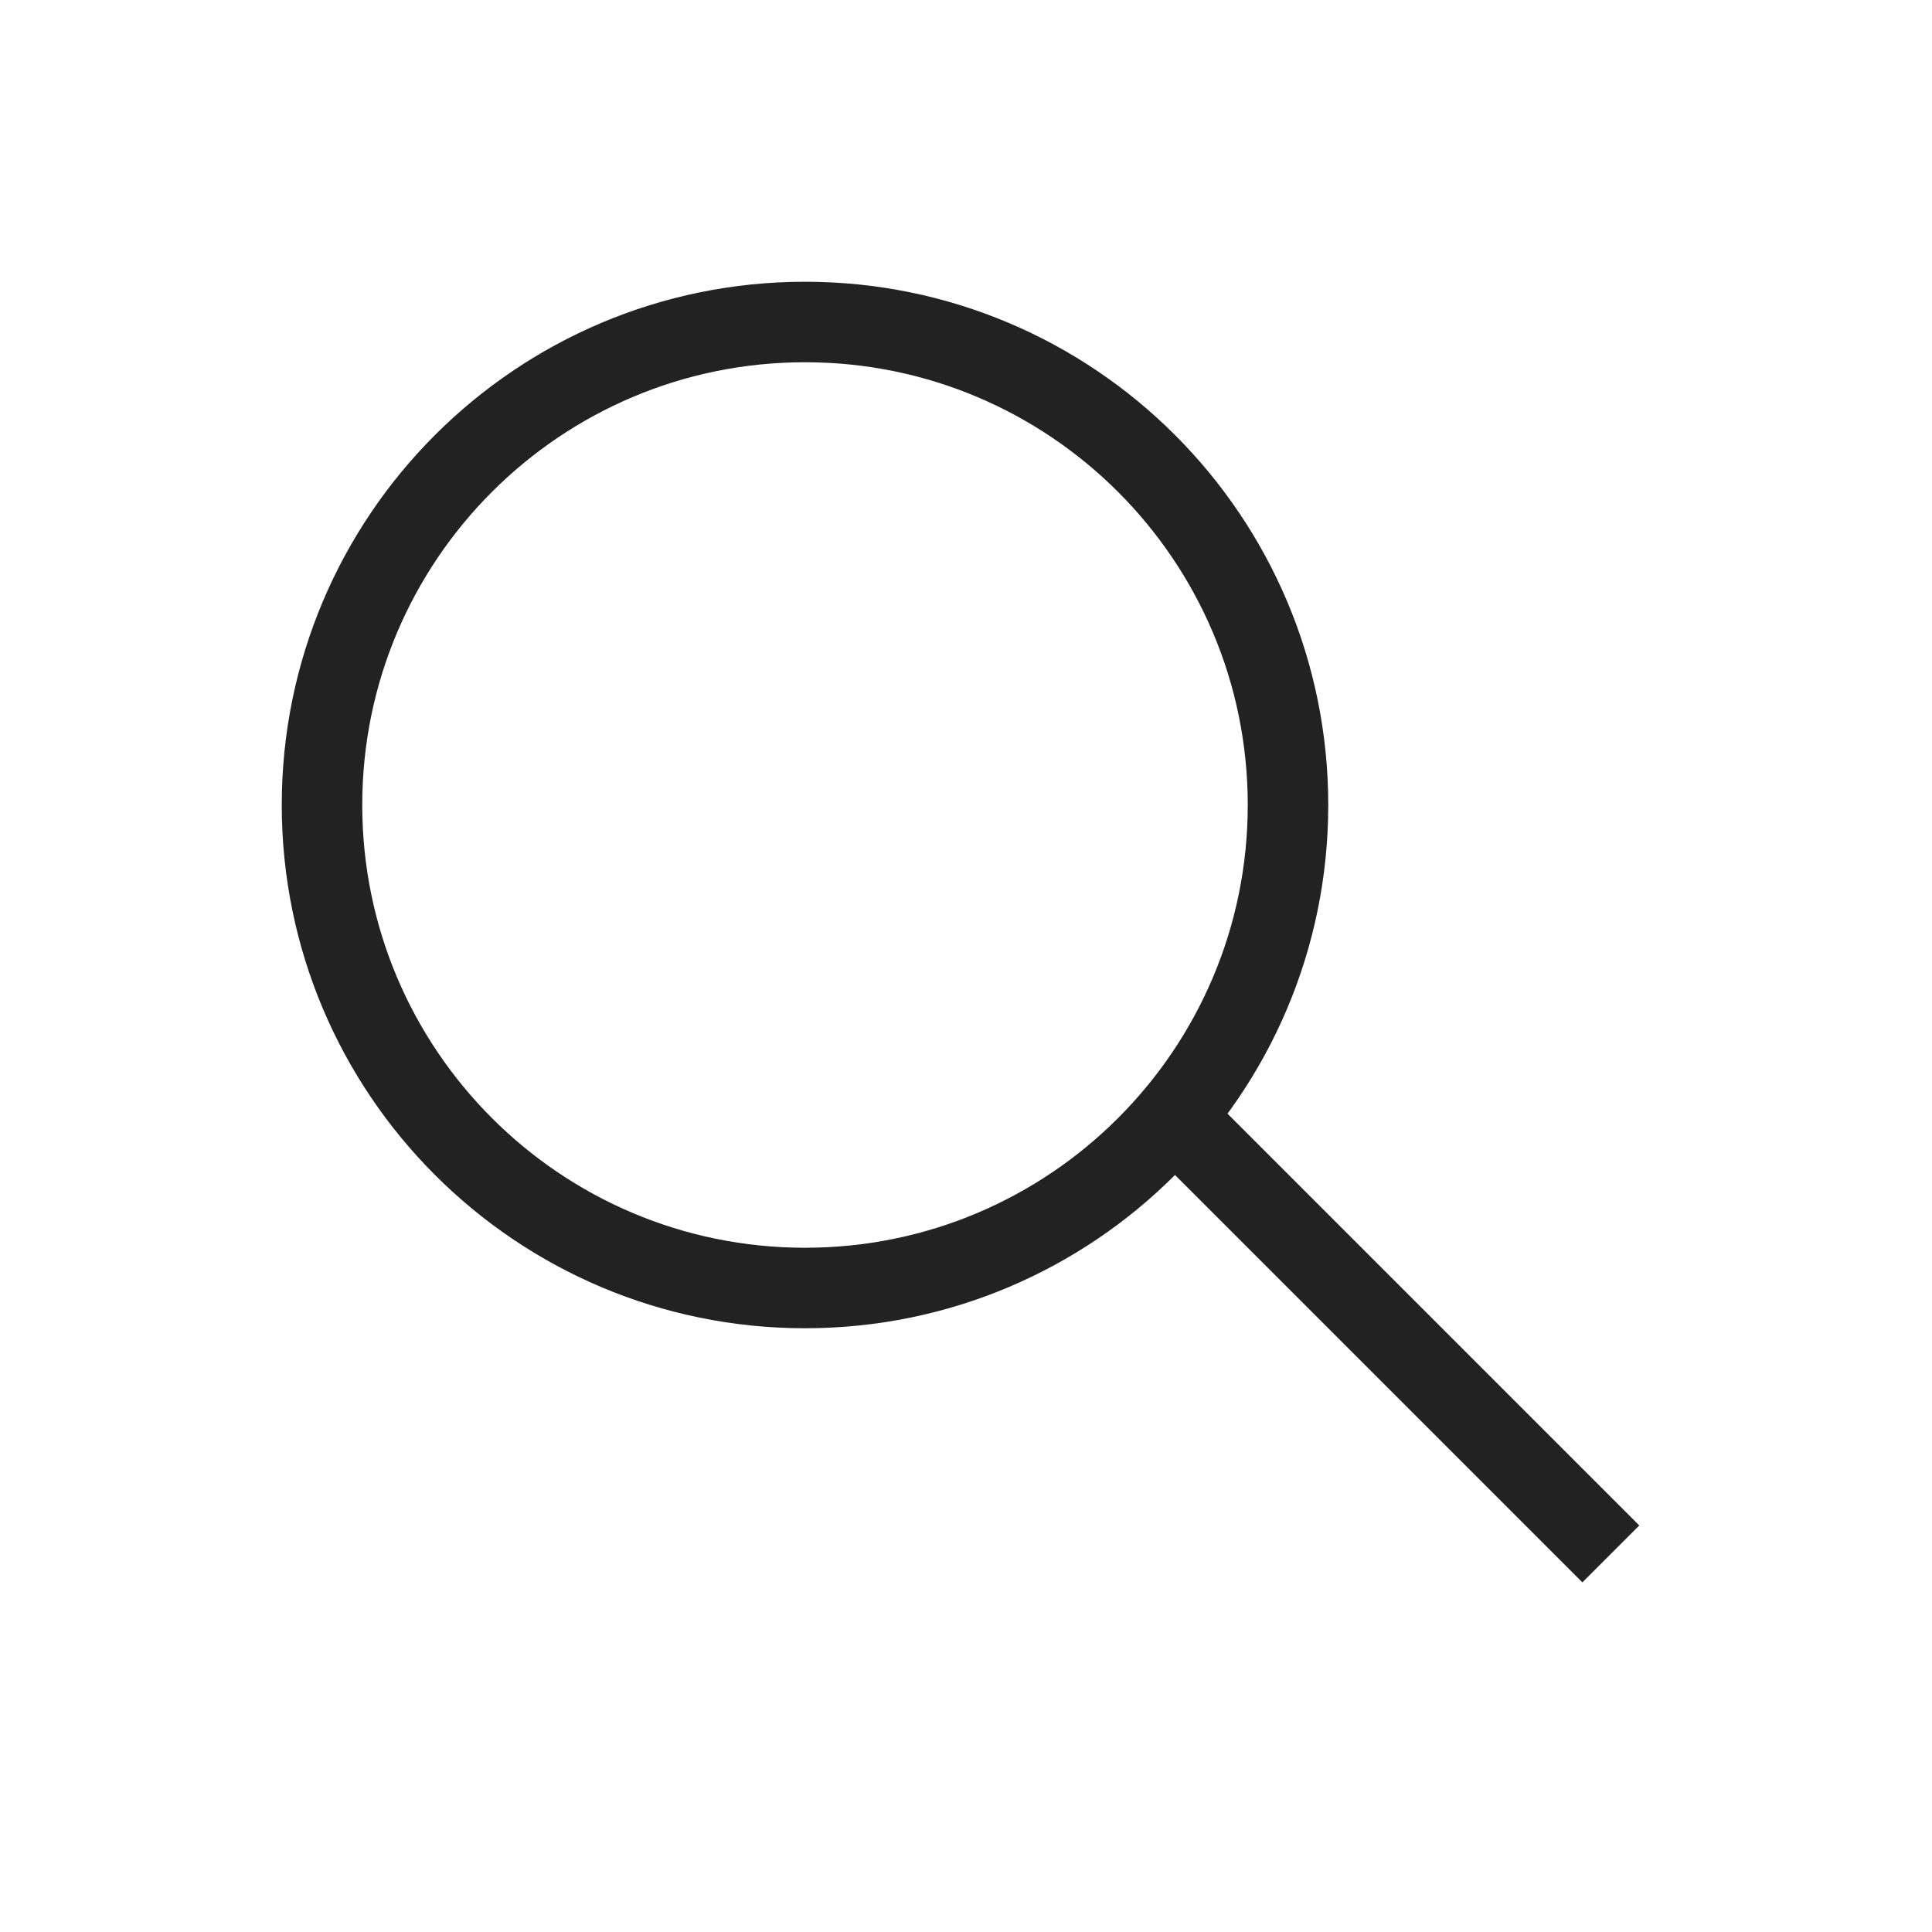
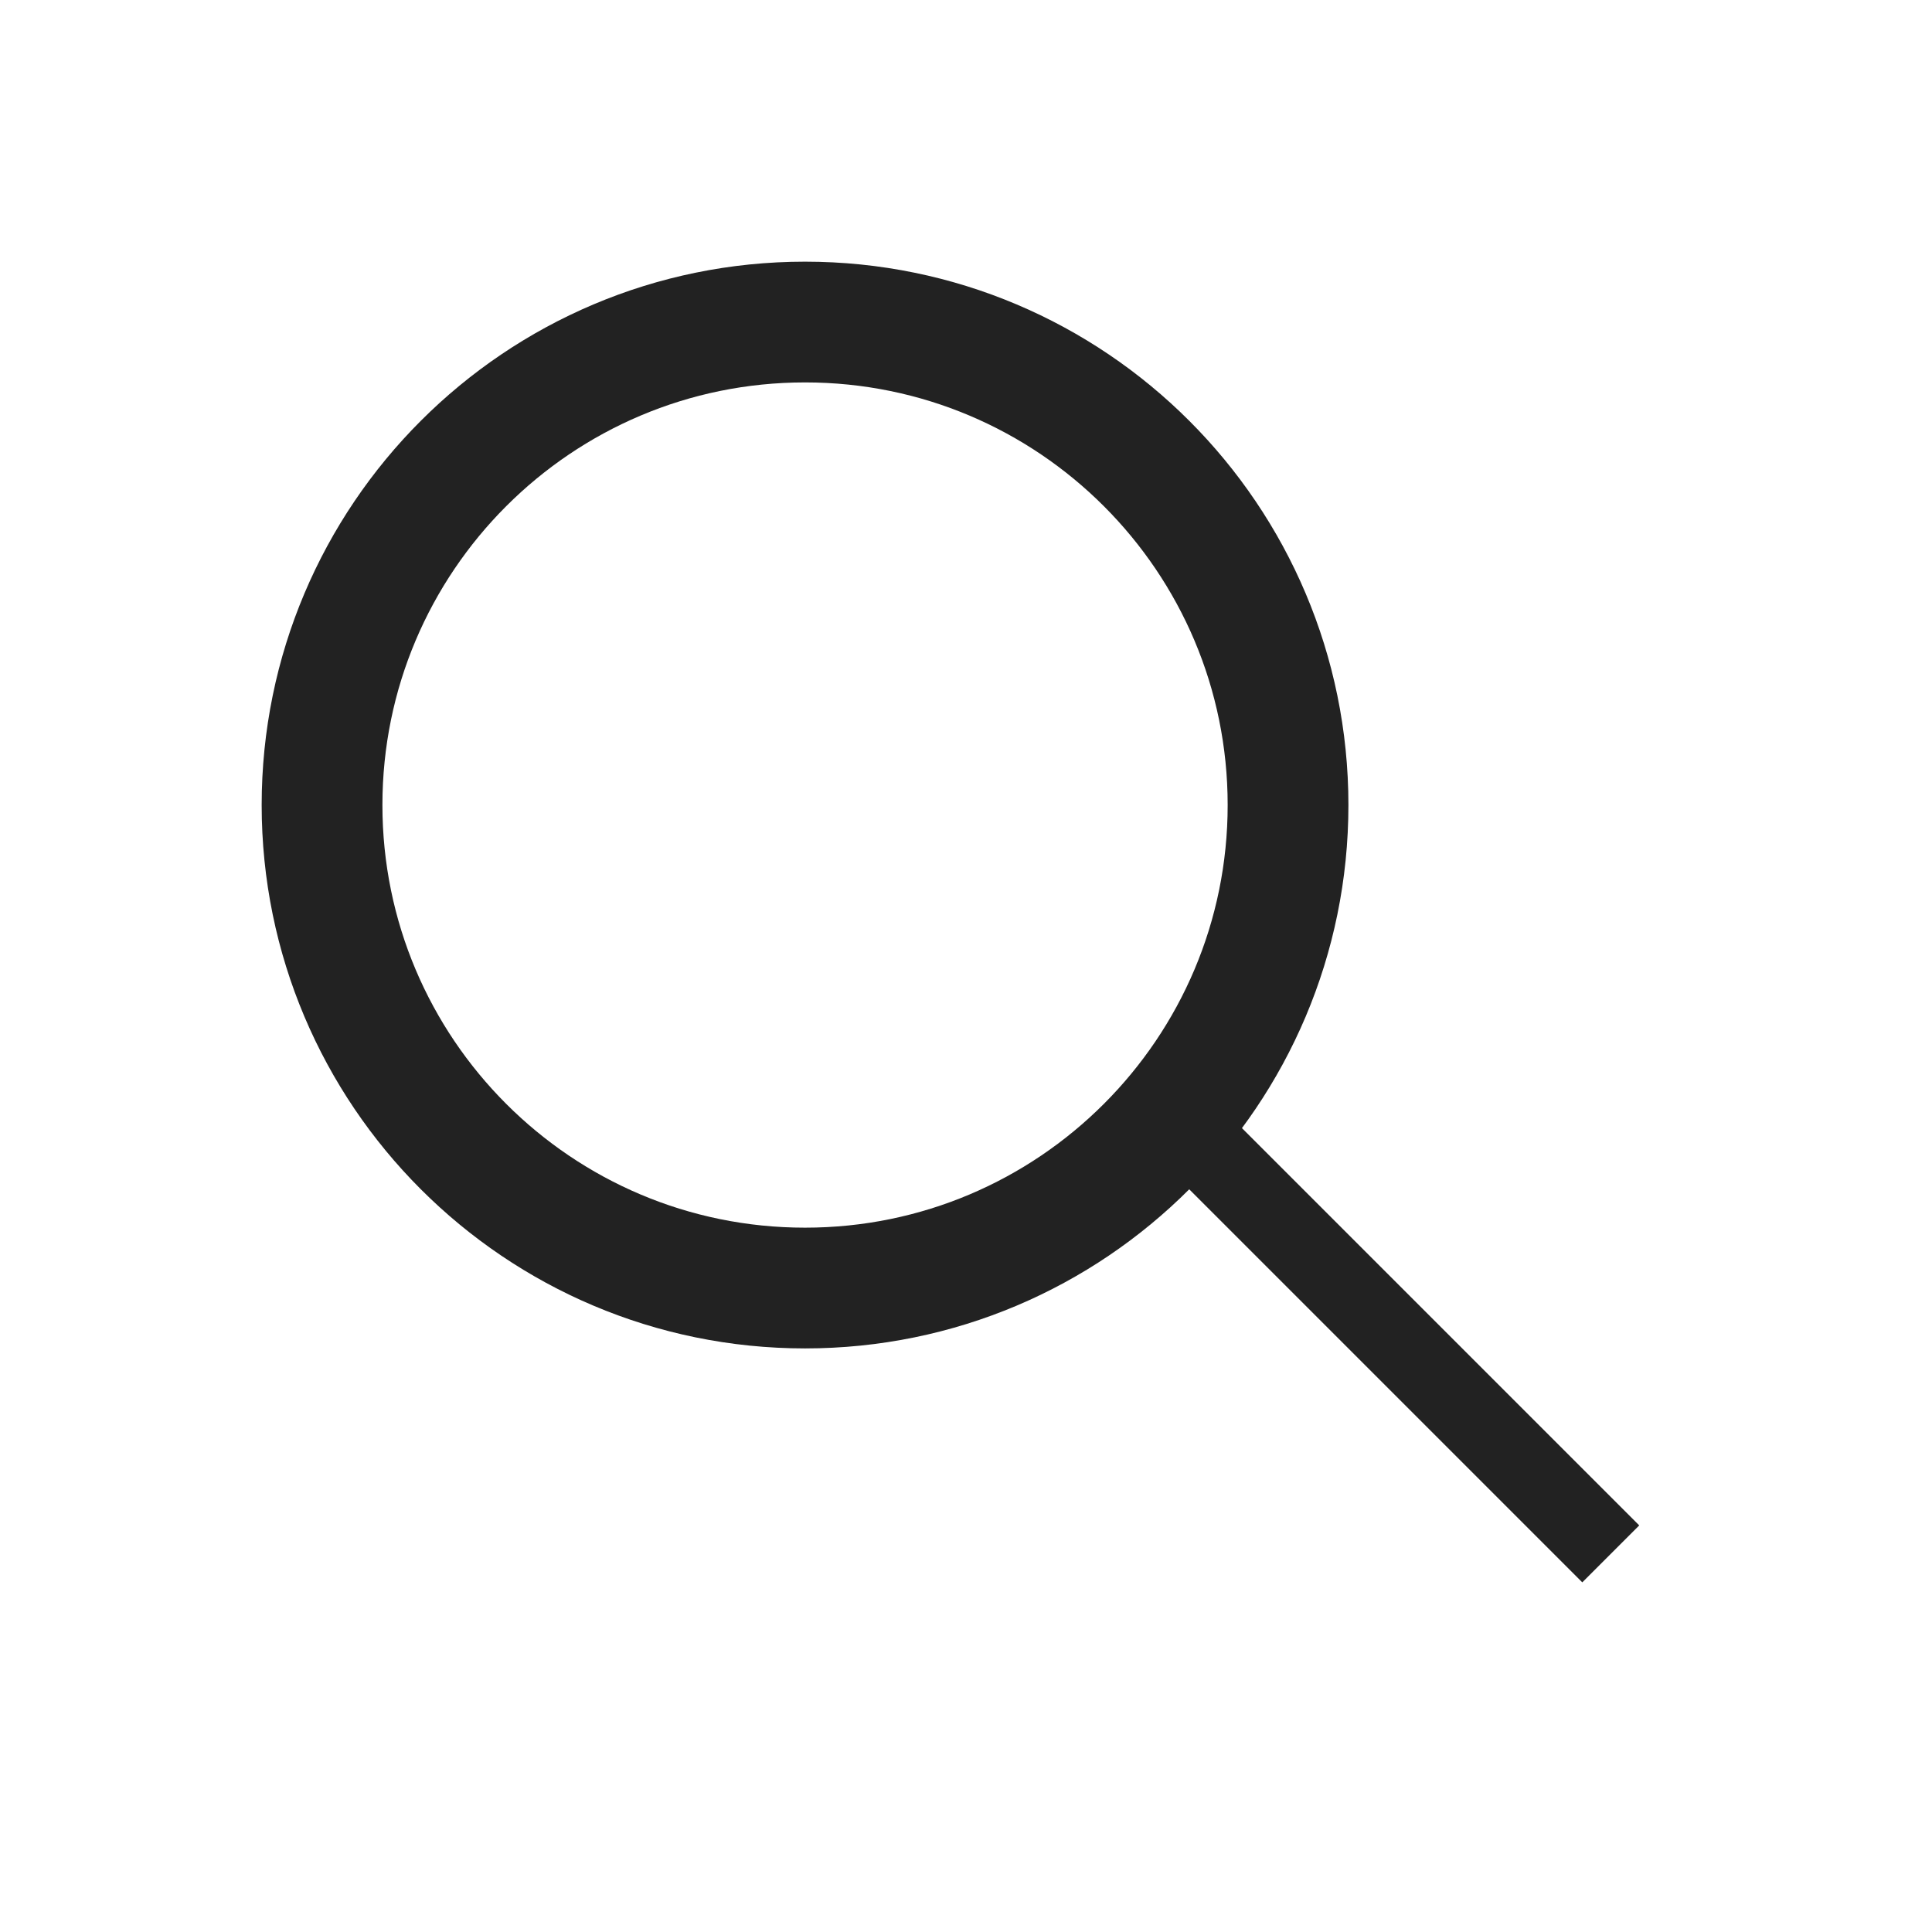
- <svg xmlns="http://www.w3.org/2000/svg" width="24" height="24" viewBox="0 0 24 24" fill="none">
-   <circle cx="10" cy="10" r="6" stroke="#222" />
-   <rect x="14" y="14" width="1" height="8" transform="rotate(-45 14 14)" fill="#222" />
+ <svg xmlns="http://www.w3.org/2000/svg" width="16" height="16" viewBox="0 0 16 16" fill="none">
+   <circle cx="6.667" cy="6.667" r="4" stroke="#222222" />
+   <rect x="9.333" y="9.333" width="0.667" height="5.333" transform="rotate(-45 9.33337 9.33334)" fill="#222222" />
</svg>
